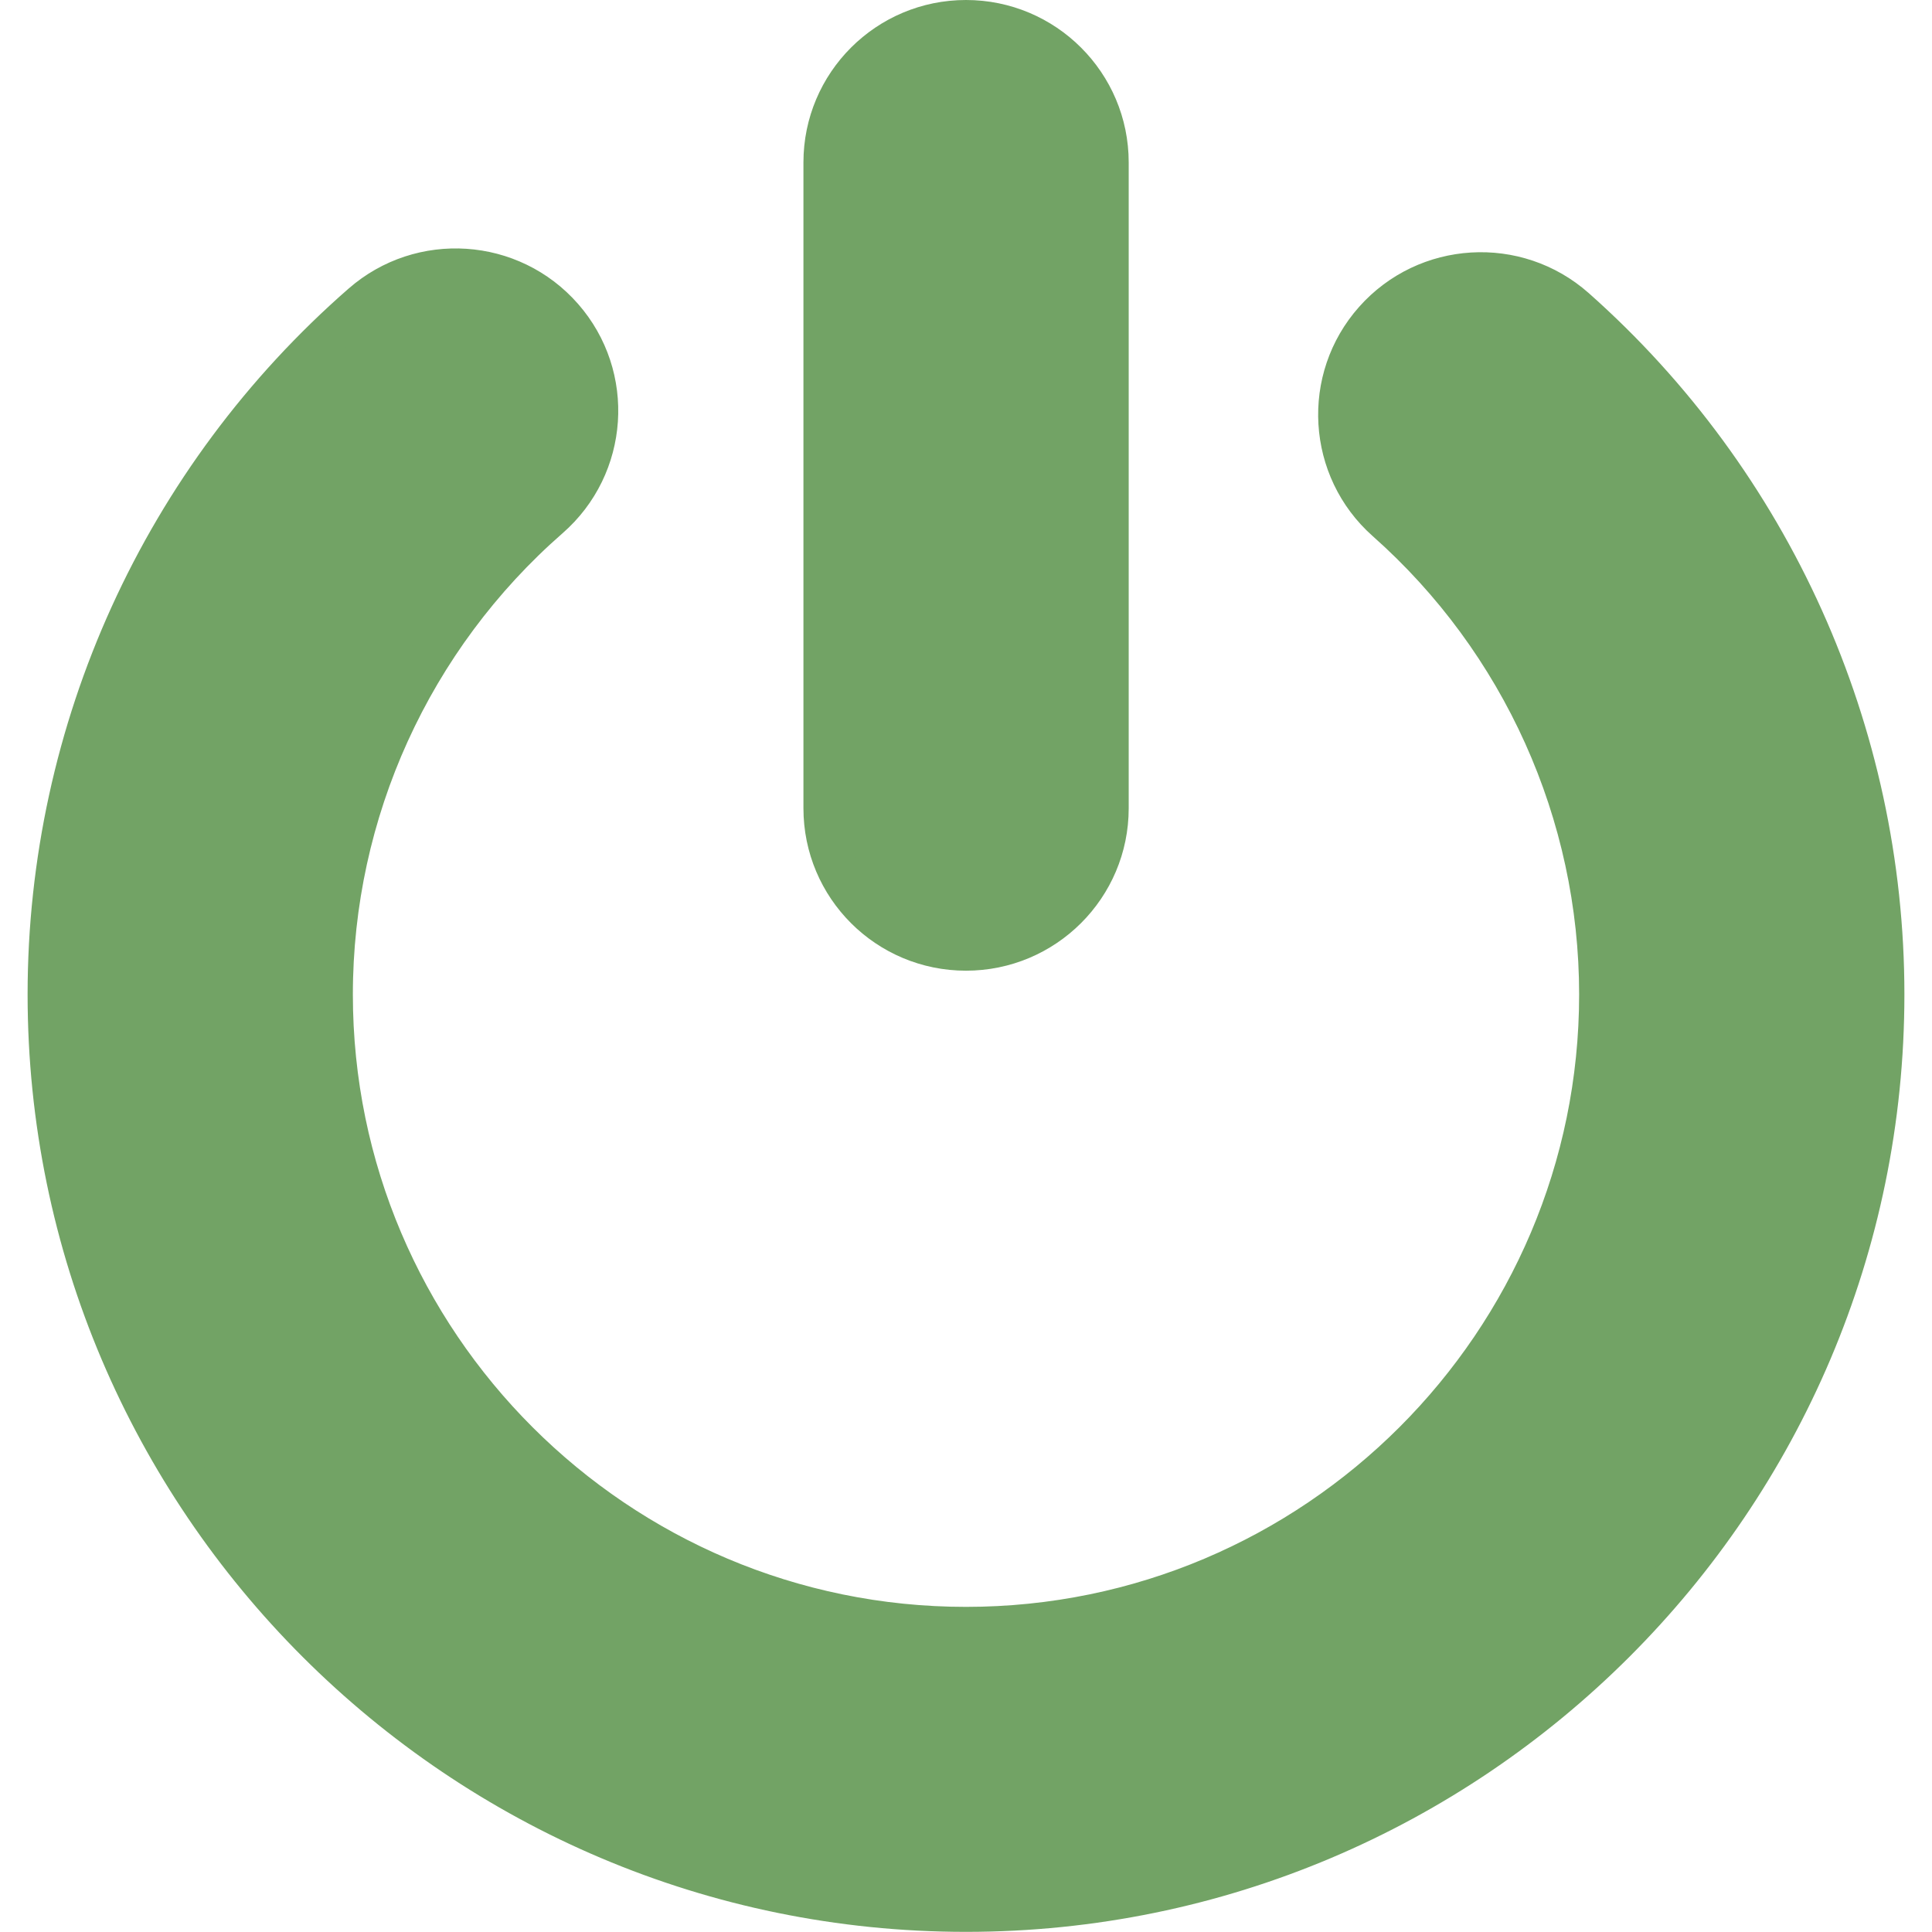
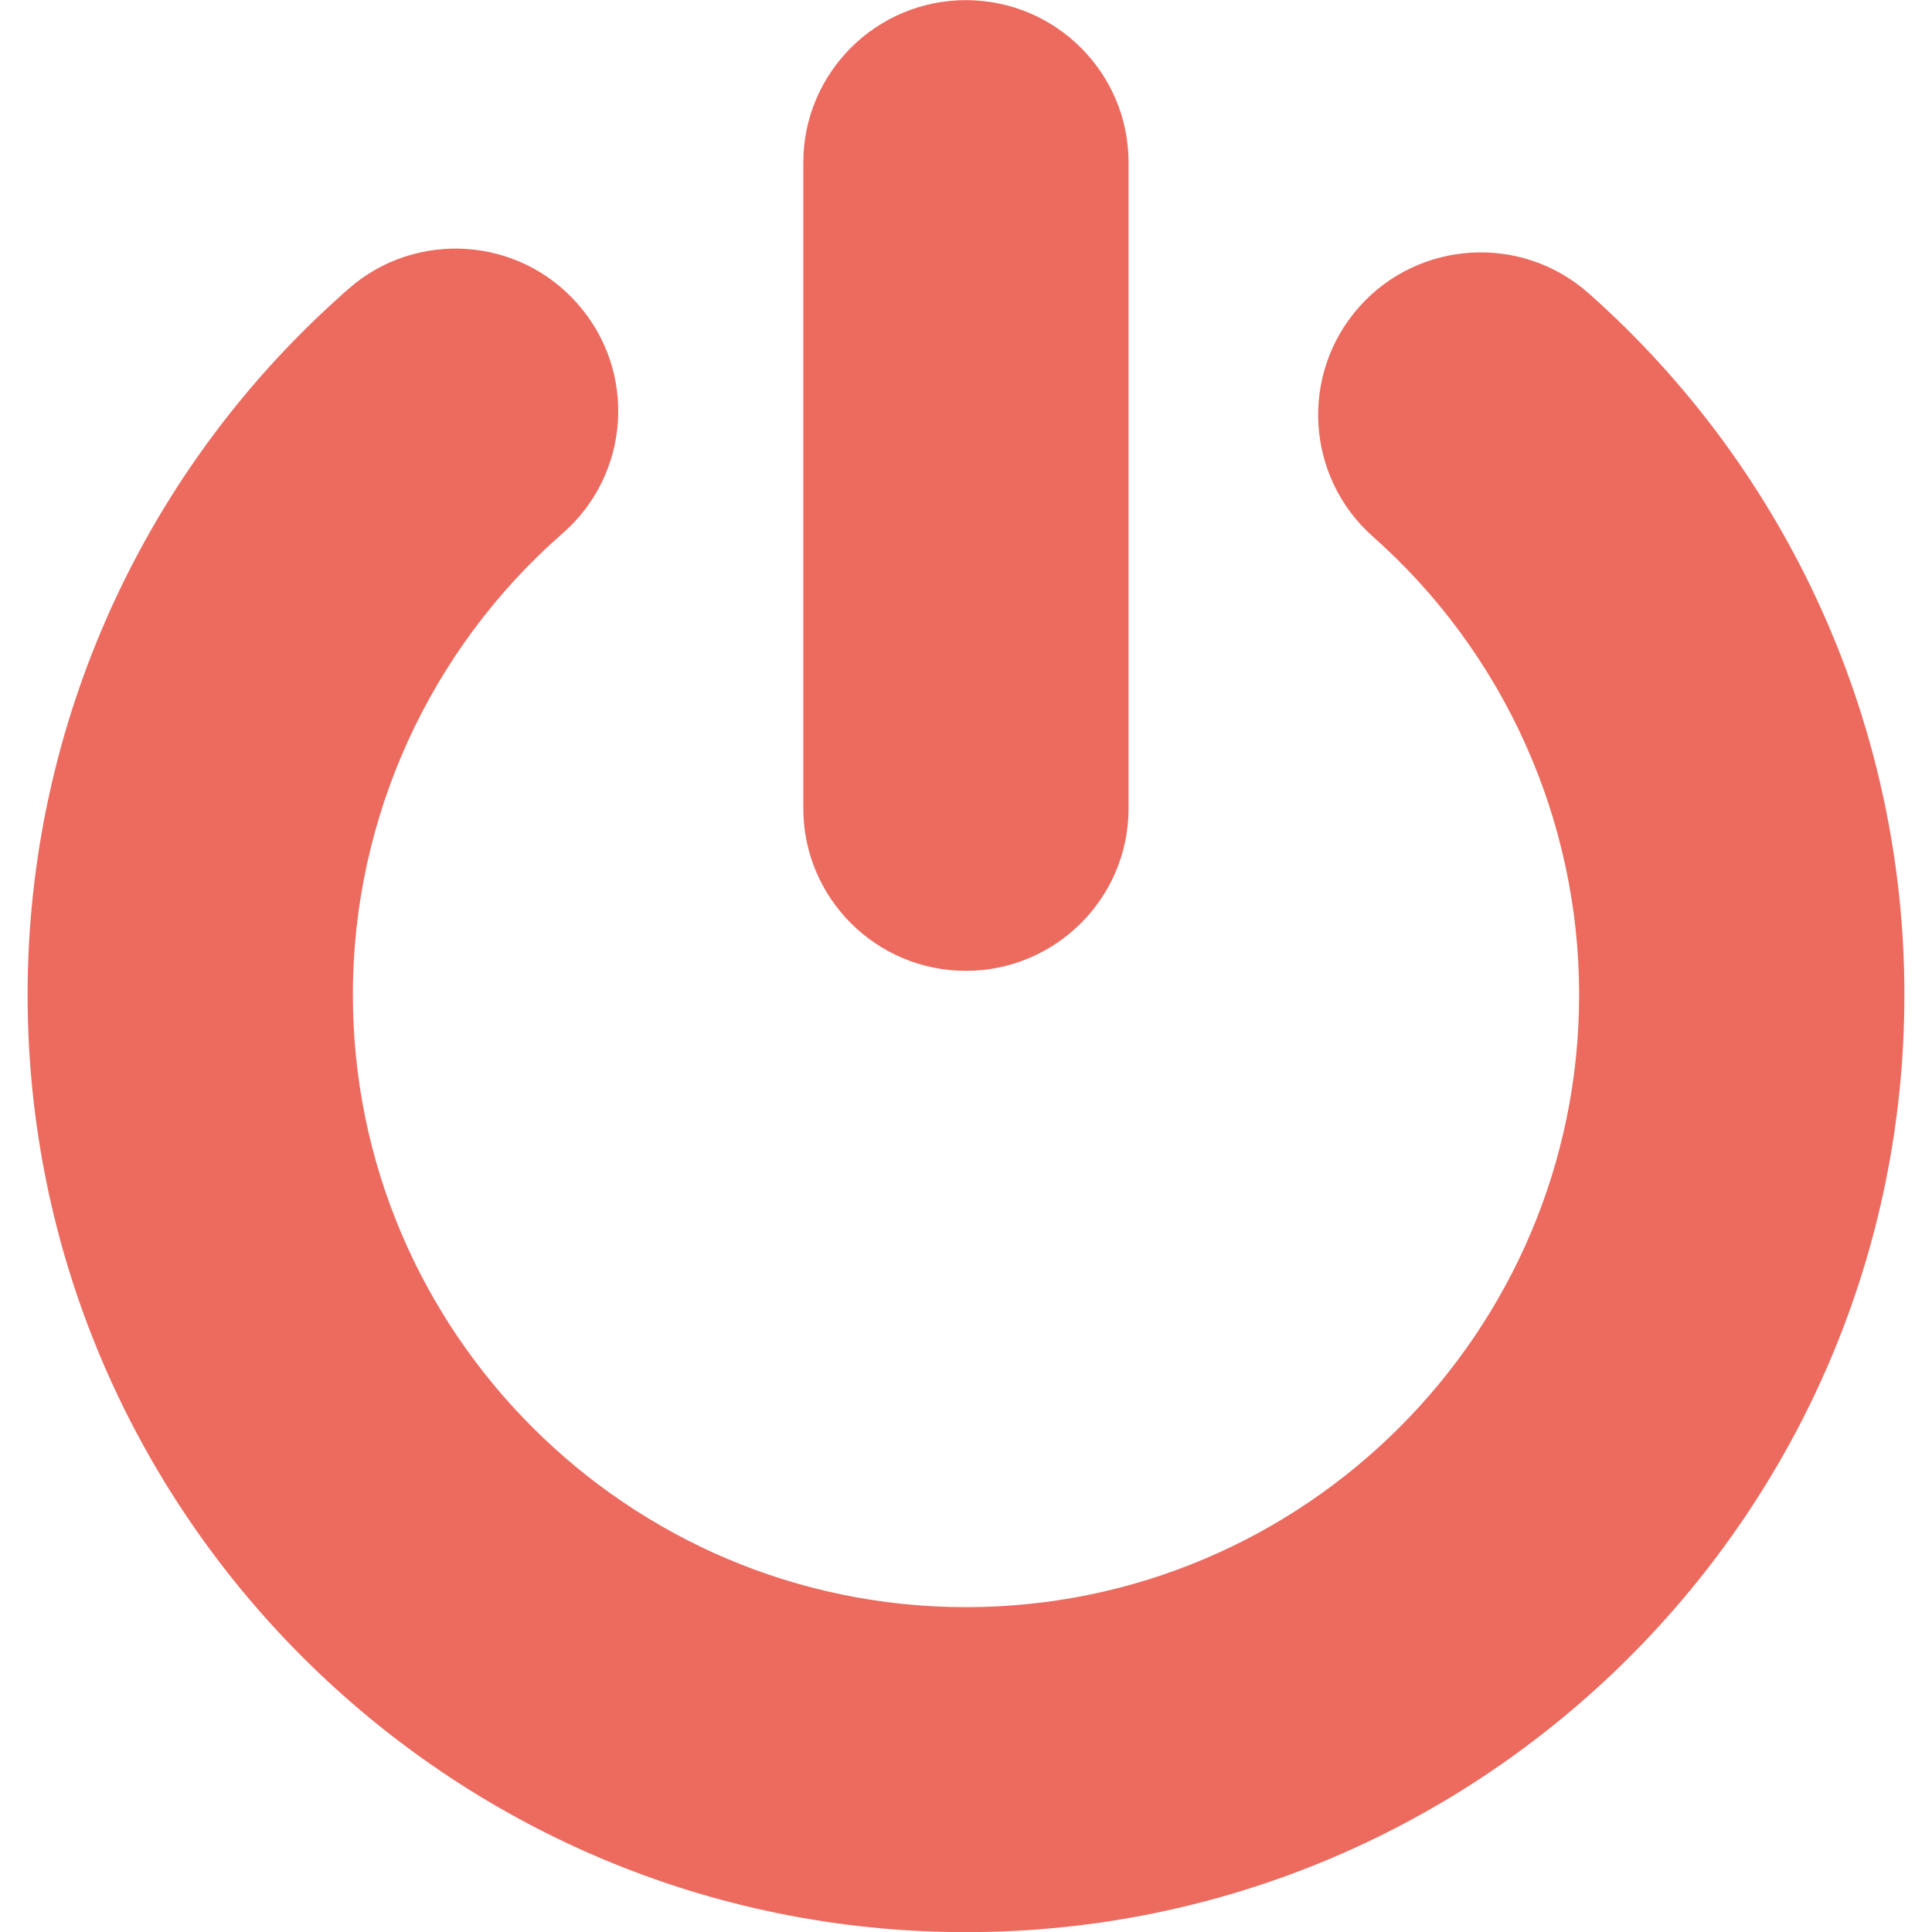
<svg xmlns="http://www.w3.org/2000/svg" width="14" height="14" viewBox="0 0 14 14" fill="none">
-   <path d="M11.413 2.236L11.413 2.236C10.988 1.86 10.338 1.899 9.961 2.323C9.584 2.747 9.623 3.397 10.047 3.773C11.03 4.644 11.593 5.896 11.593 7.206C11.593 9.736 9.533 11.794 7 11.794C4.467 11.794 2.407 9.736 2.407 7.206C2.407 5.883 2.98 4.623 3.978 3.751L3.978 3.751C4.406 3.377 4.45 2.728 4.076 2.301C3.702 1.874 3.052 1.831 2.625 2.204L2.625 2.204C1.179 3.466 0.35 5.29 0.35 7.206C0.35 10.869 3.333 13.849 7 13.849C10.667 13.849 13.65 10.869 13.65 7.206C13.65 5.308 12.835 3.497 11.413 2.236Z" fill="#72A365" stroke="#72A365" stroke-width="0.3" />
-   <path d="M7 6.884C7.568 6.884 8.029 6.424 8.029 5.857V1.177C8.029 0.61 7.568 0.15 7 0.15C6.432 0.15 5.972 0.61 5.972 1.177V5.857C5.972 6.425 6.432 6.884 7 6.884Z" fill="#72A365" stroke="#72A365" stroke-width="0.3" />
+   <path d="M11.413 2.238L11.413 2.238C10.988 1.861 10.338 1.9 9.961 2.324C9.584 2.749 9.623 3.398 10.047 3.775C11.03 4.646 11.593 5.897 11.593 7.208C11.593 9.737 9.533 11.796 7 11.796C4.467 11.796 2.407 9.737 2.407 7.208C2.407 5.884 2.98 4.625 3.978 3.752L3.978 3.752C4.406 3.379 4.45 2.73 4.075 2.303C3.702 1.875 3.052 1.832 2.625 2.205L2.625 2.206C1.179 3.468 0.35 5.291 0.35 7.208C0.35 10.871 3.333 13.851 7 13.851C10.667 13.851 13.65 10.871 13.65 7.208C13.65 5.31 12.835 3.499 11.413 2.238Z" fill="#EC6A5E" stroke="#EC6A5E" stroke-width="0.3" />
+   <path d="M6.999 6.885C7.567 6.885 8.028 6.425 8.028 5.858V1.178C8.028 0.611 7.567 0.151 6.999 0.151C6.432 0.151 5.971 0.611 5.971 1.178V5.858C5.971 6.425 6.432 6.885 6.999 6.885Z" fill="#EC6A5E" stroke="#EC6A5E" stroke-width="0.3" />
</svg>
